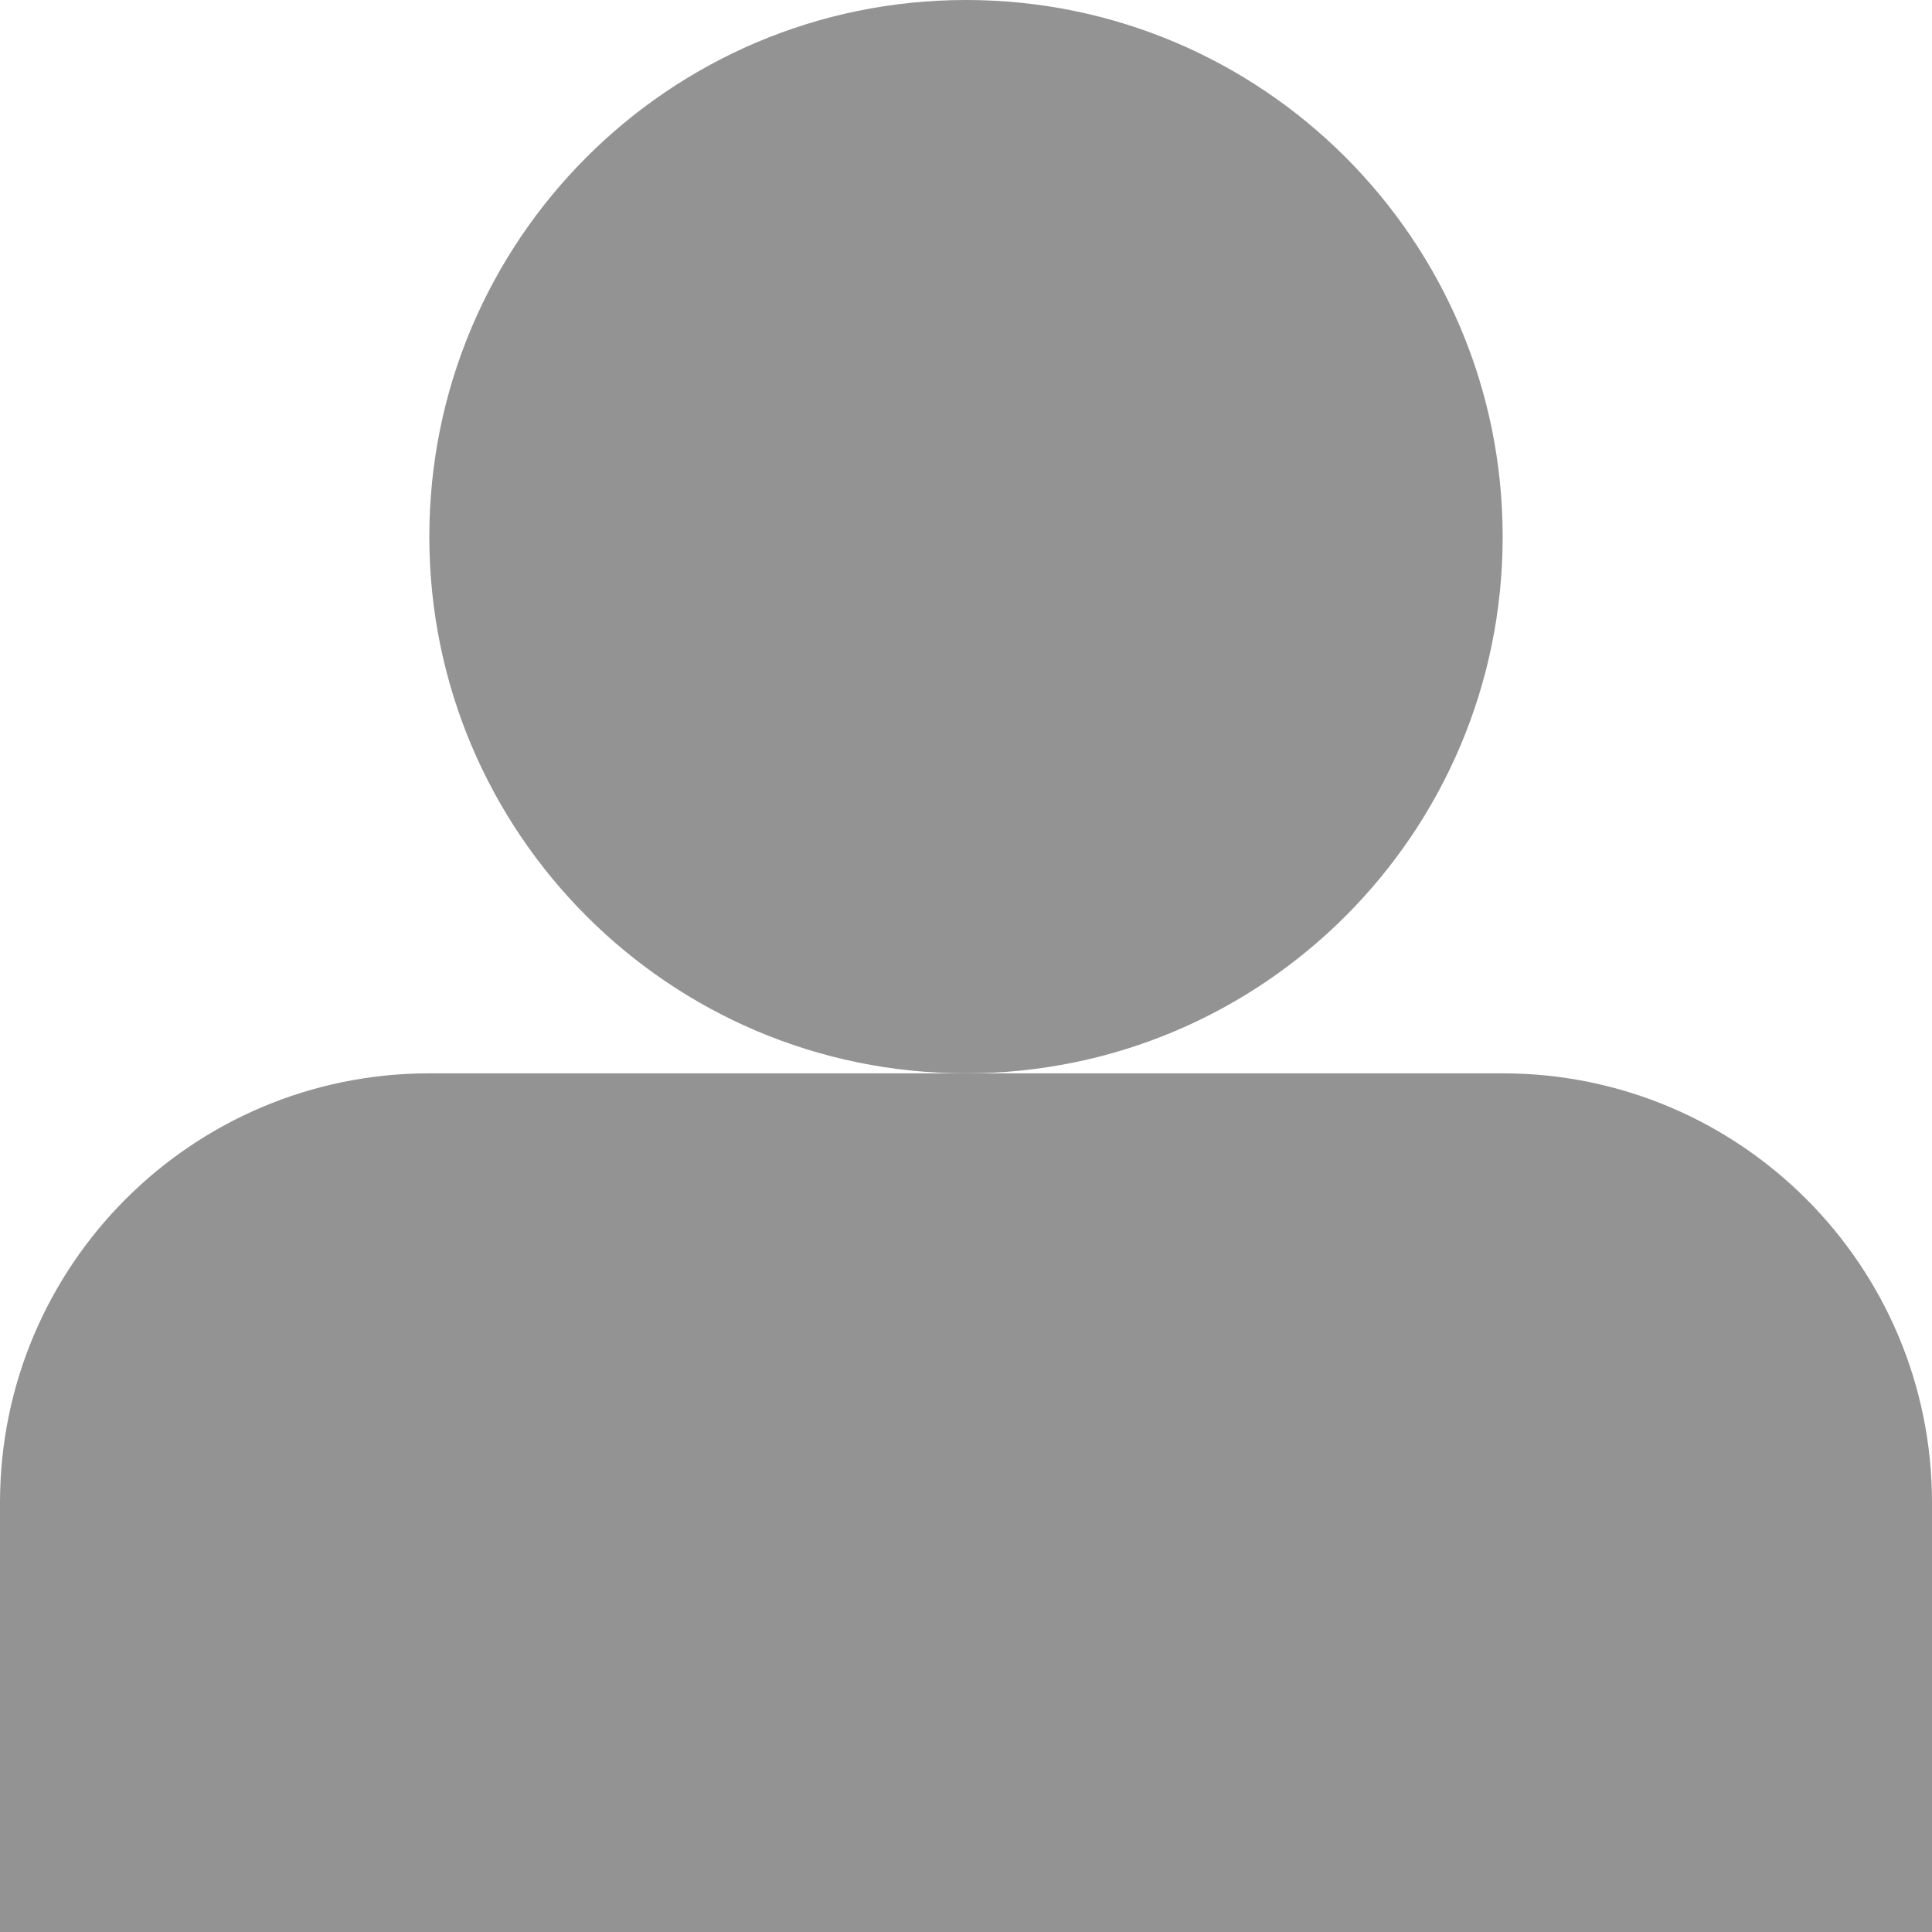
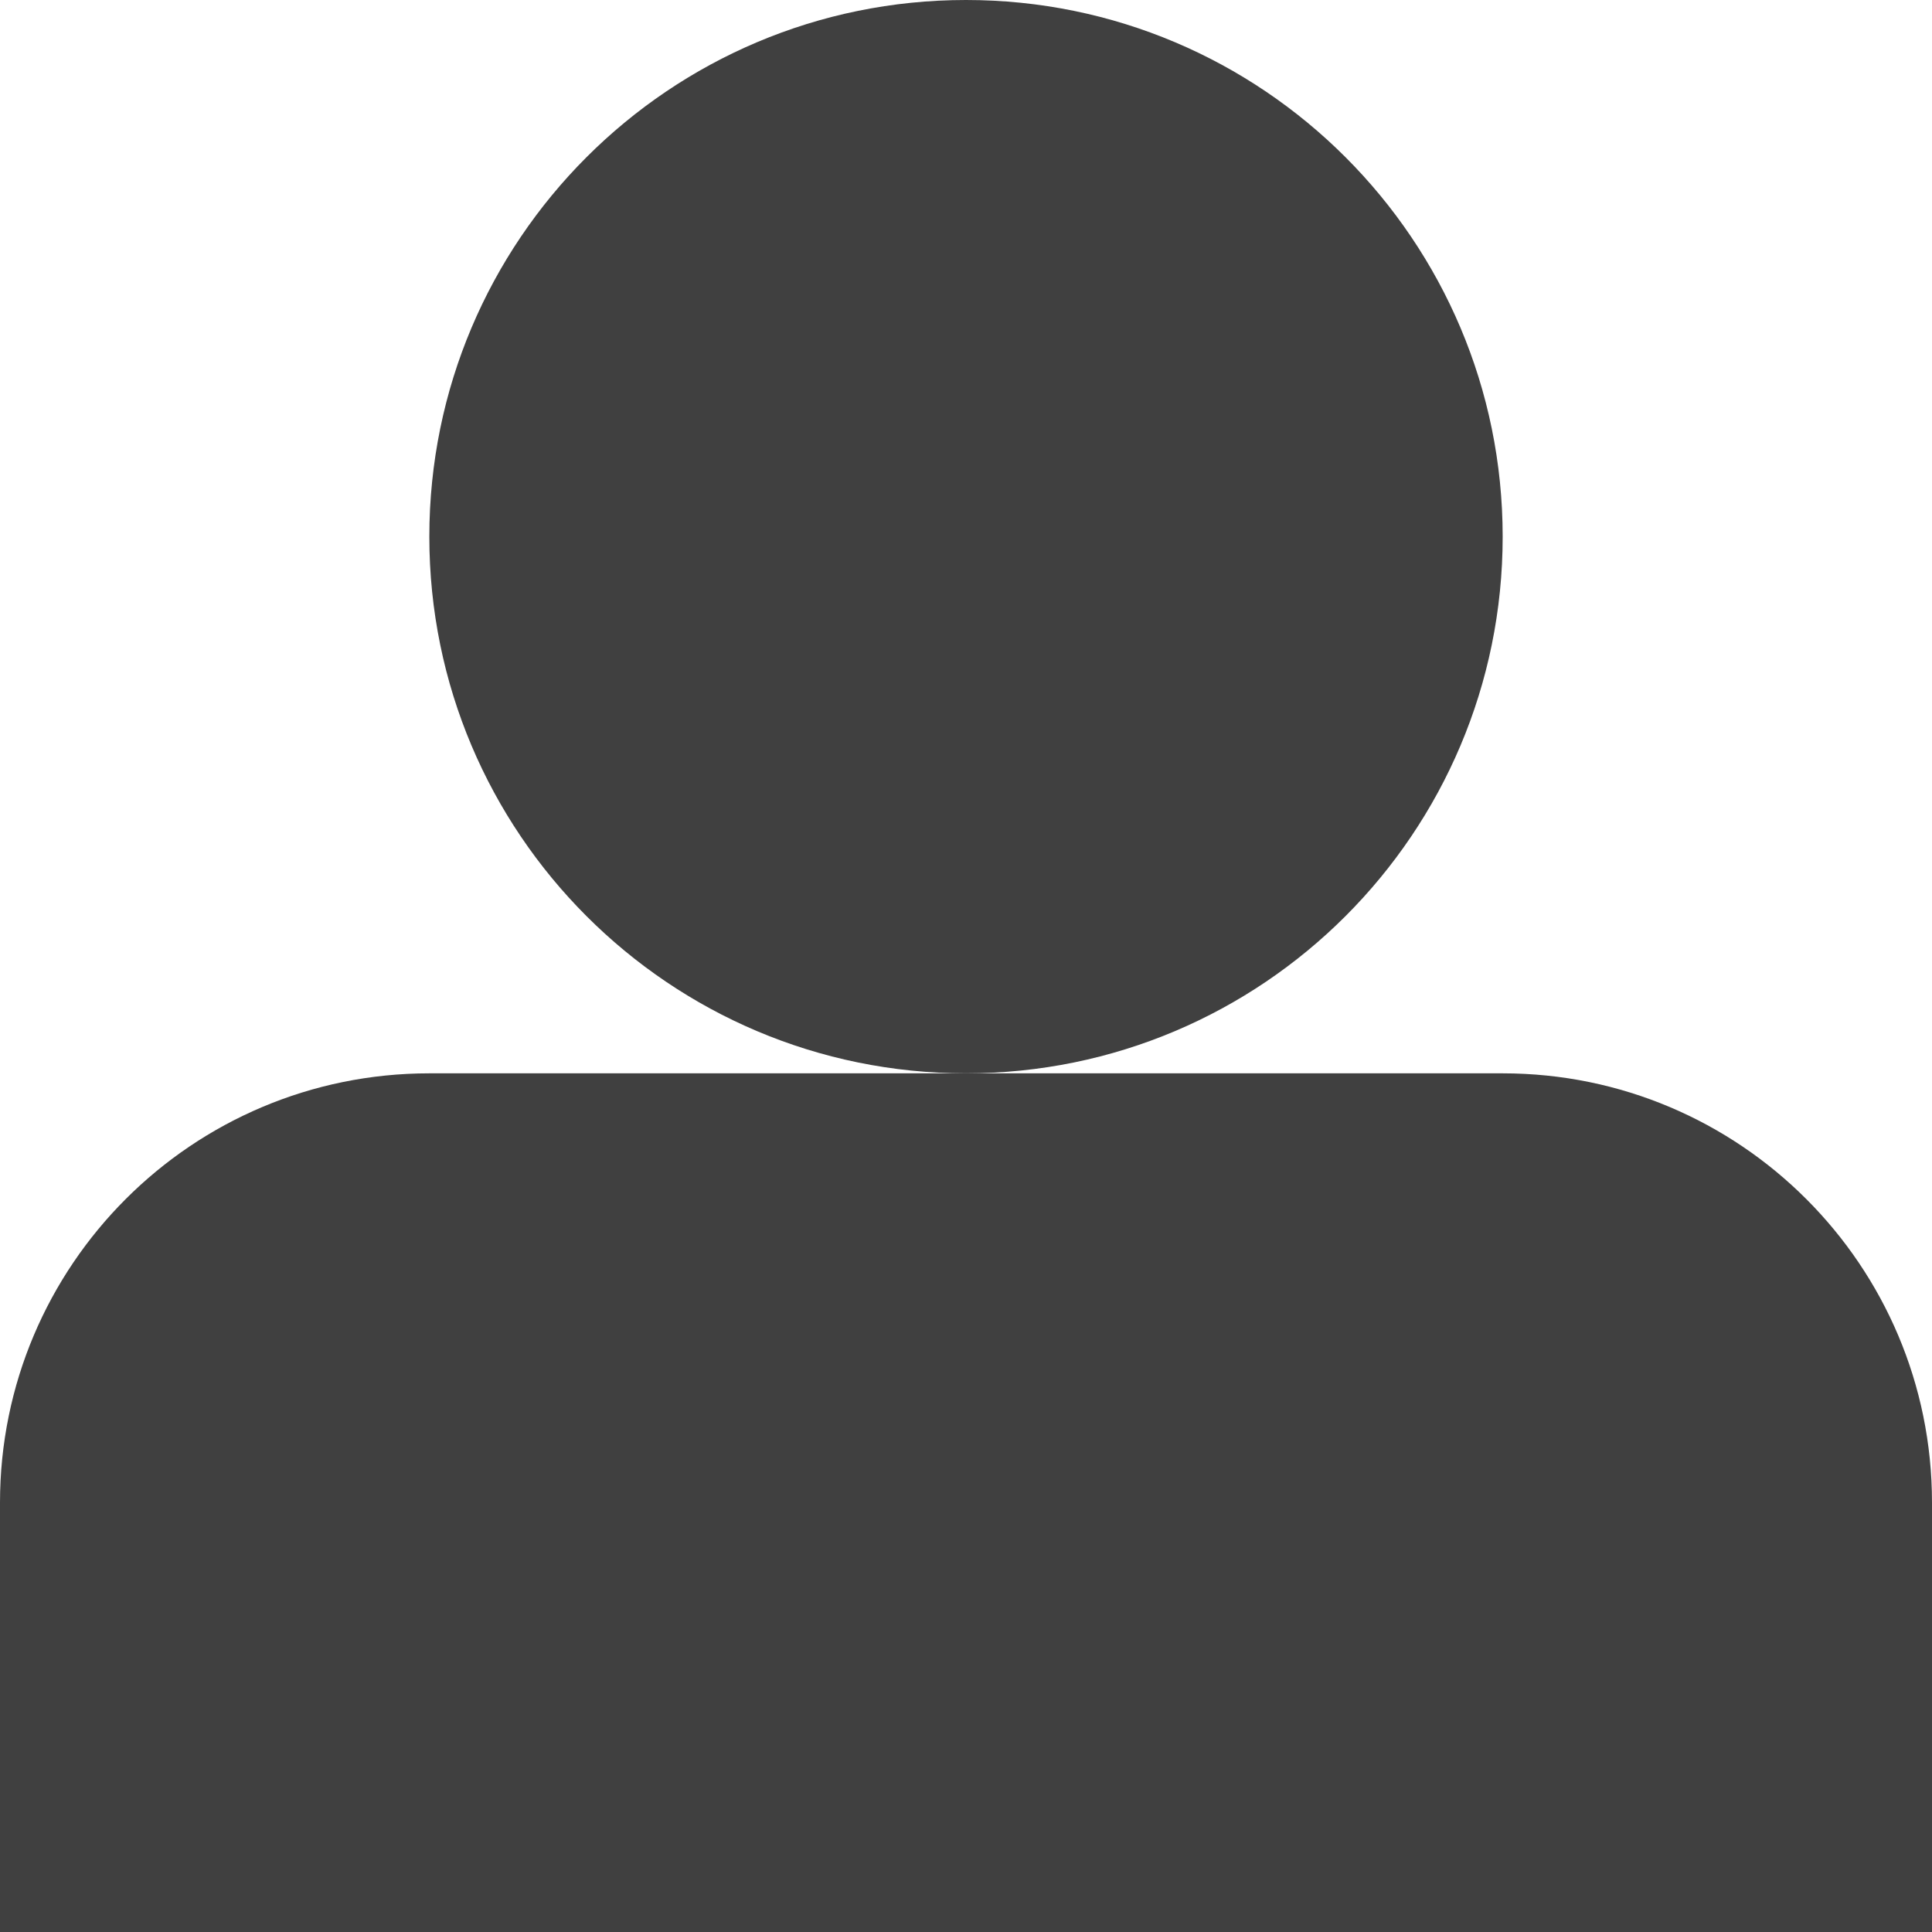
<svg xmlns="http://www.w3.org/2000/svg" width="9" height="9" viewBox="0 0 9 9" fill="none">
-   <path d="M0 7C0 5.895 0.895 5 2 5H7C8.105 5 9 5.895 9 7V9H0V7Z" fill="#939393" />
-   <circle cx="4.5" cy="2.5" r="2.5" fill="#939393" />
+   <path d="M0 7C0 5.895 0.895 5 2 5H7C8.105 5 9 5.895 9 7V9H0V7Z" fill="#404040" />
+   <circle cx="4.5" cy="2.5" r="2.5" fill="#404040" />
</svg>
